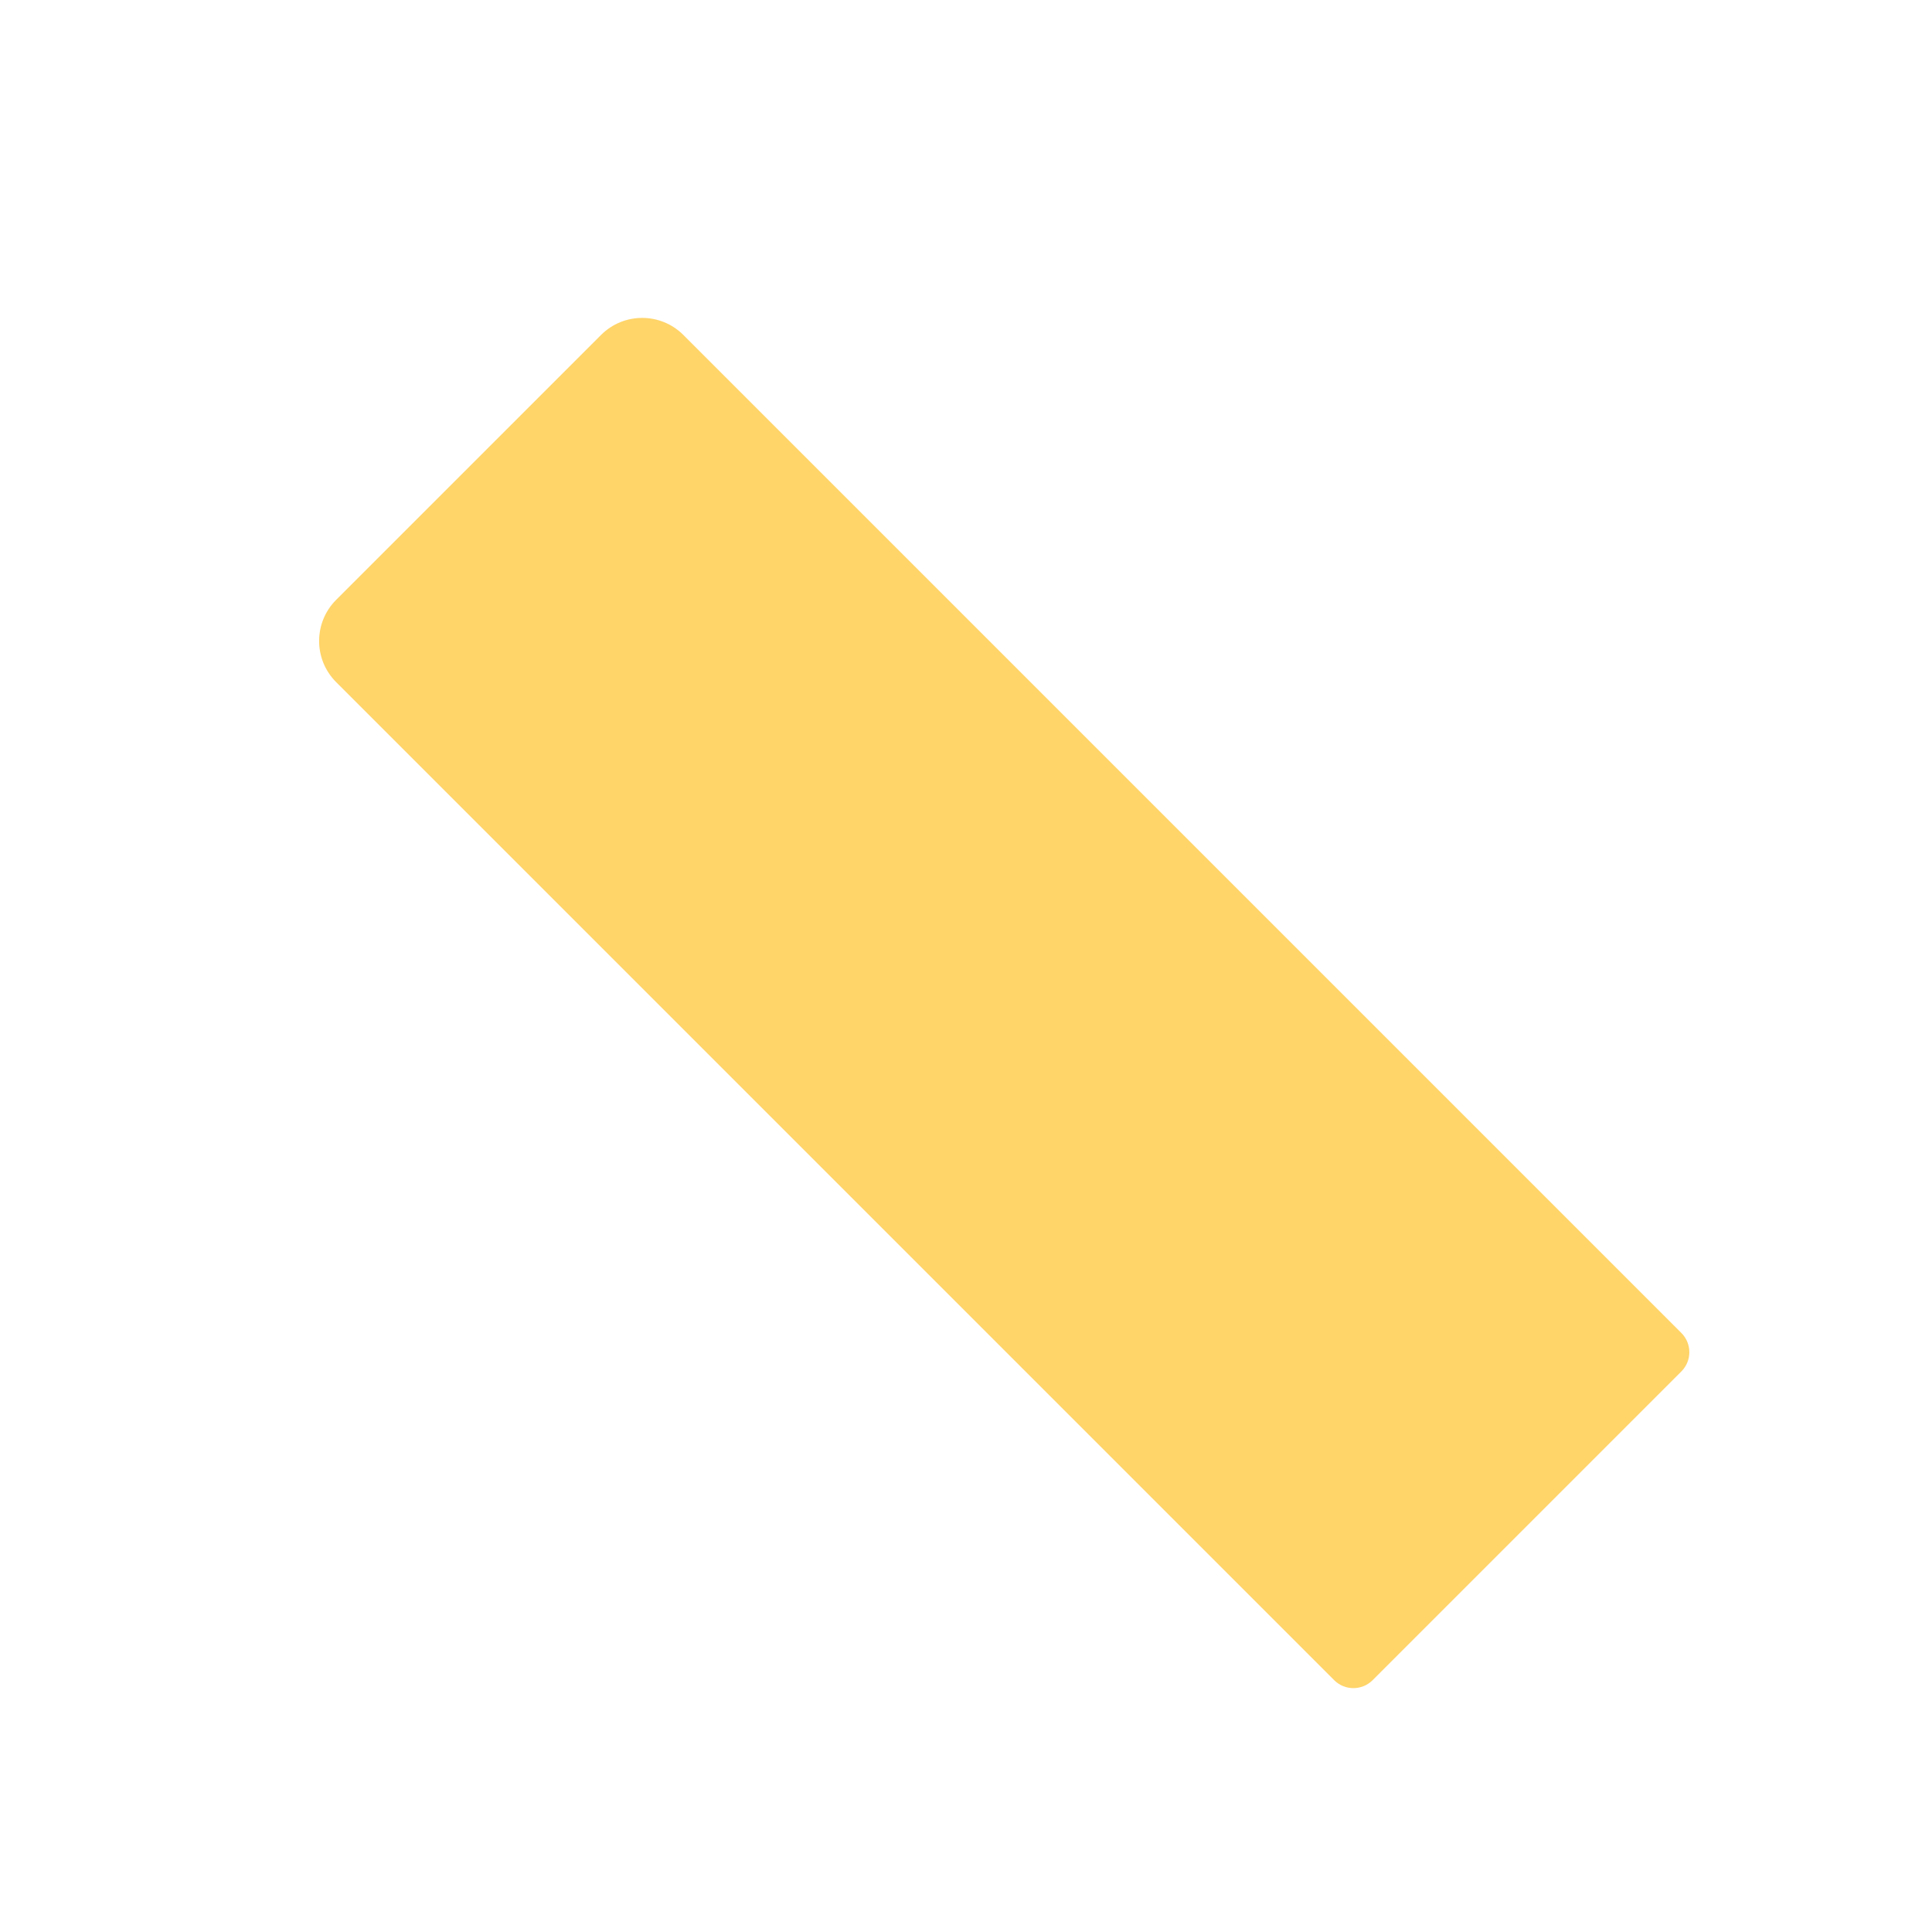
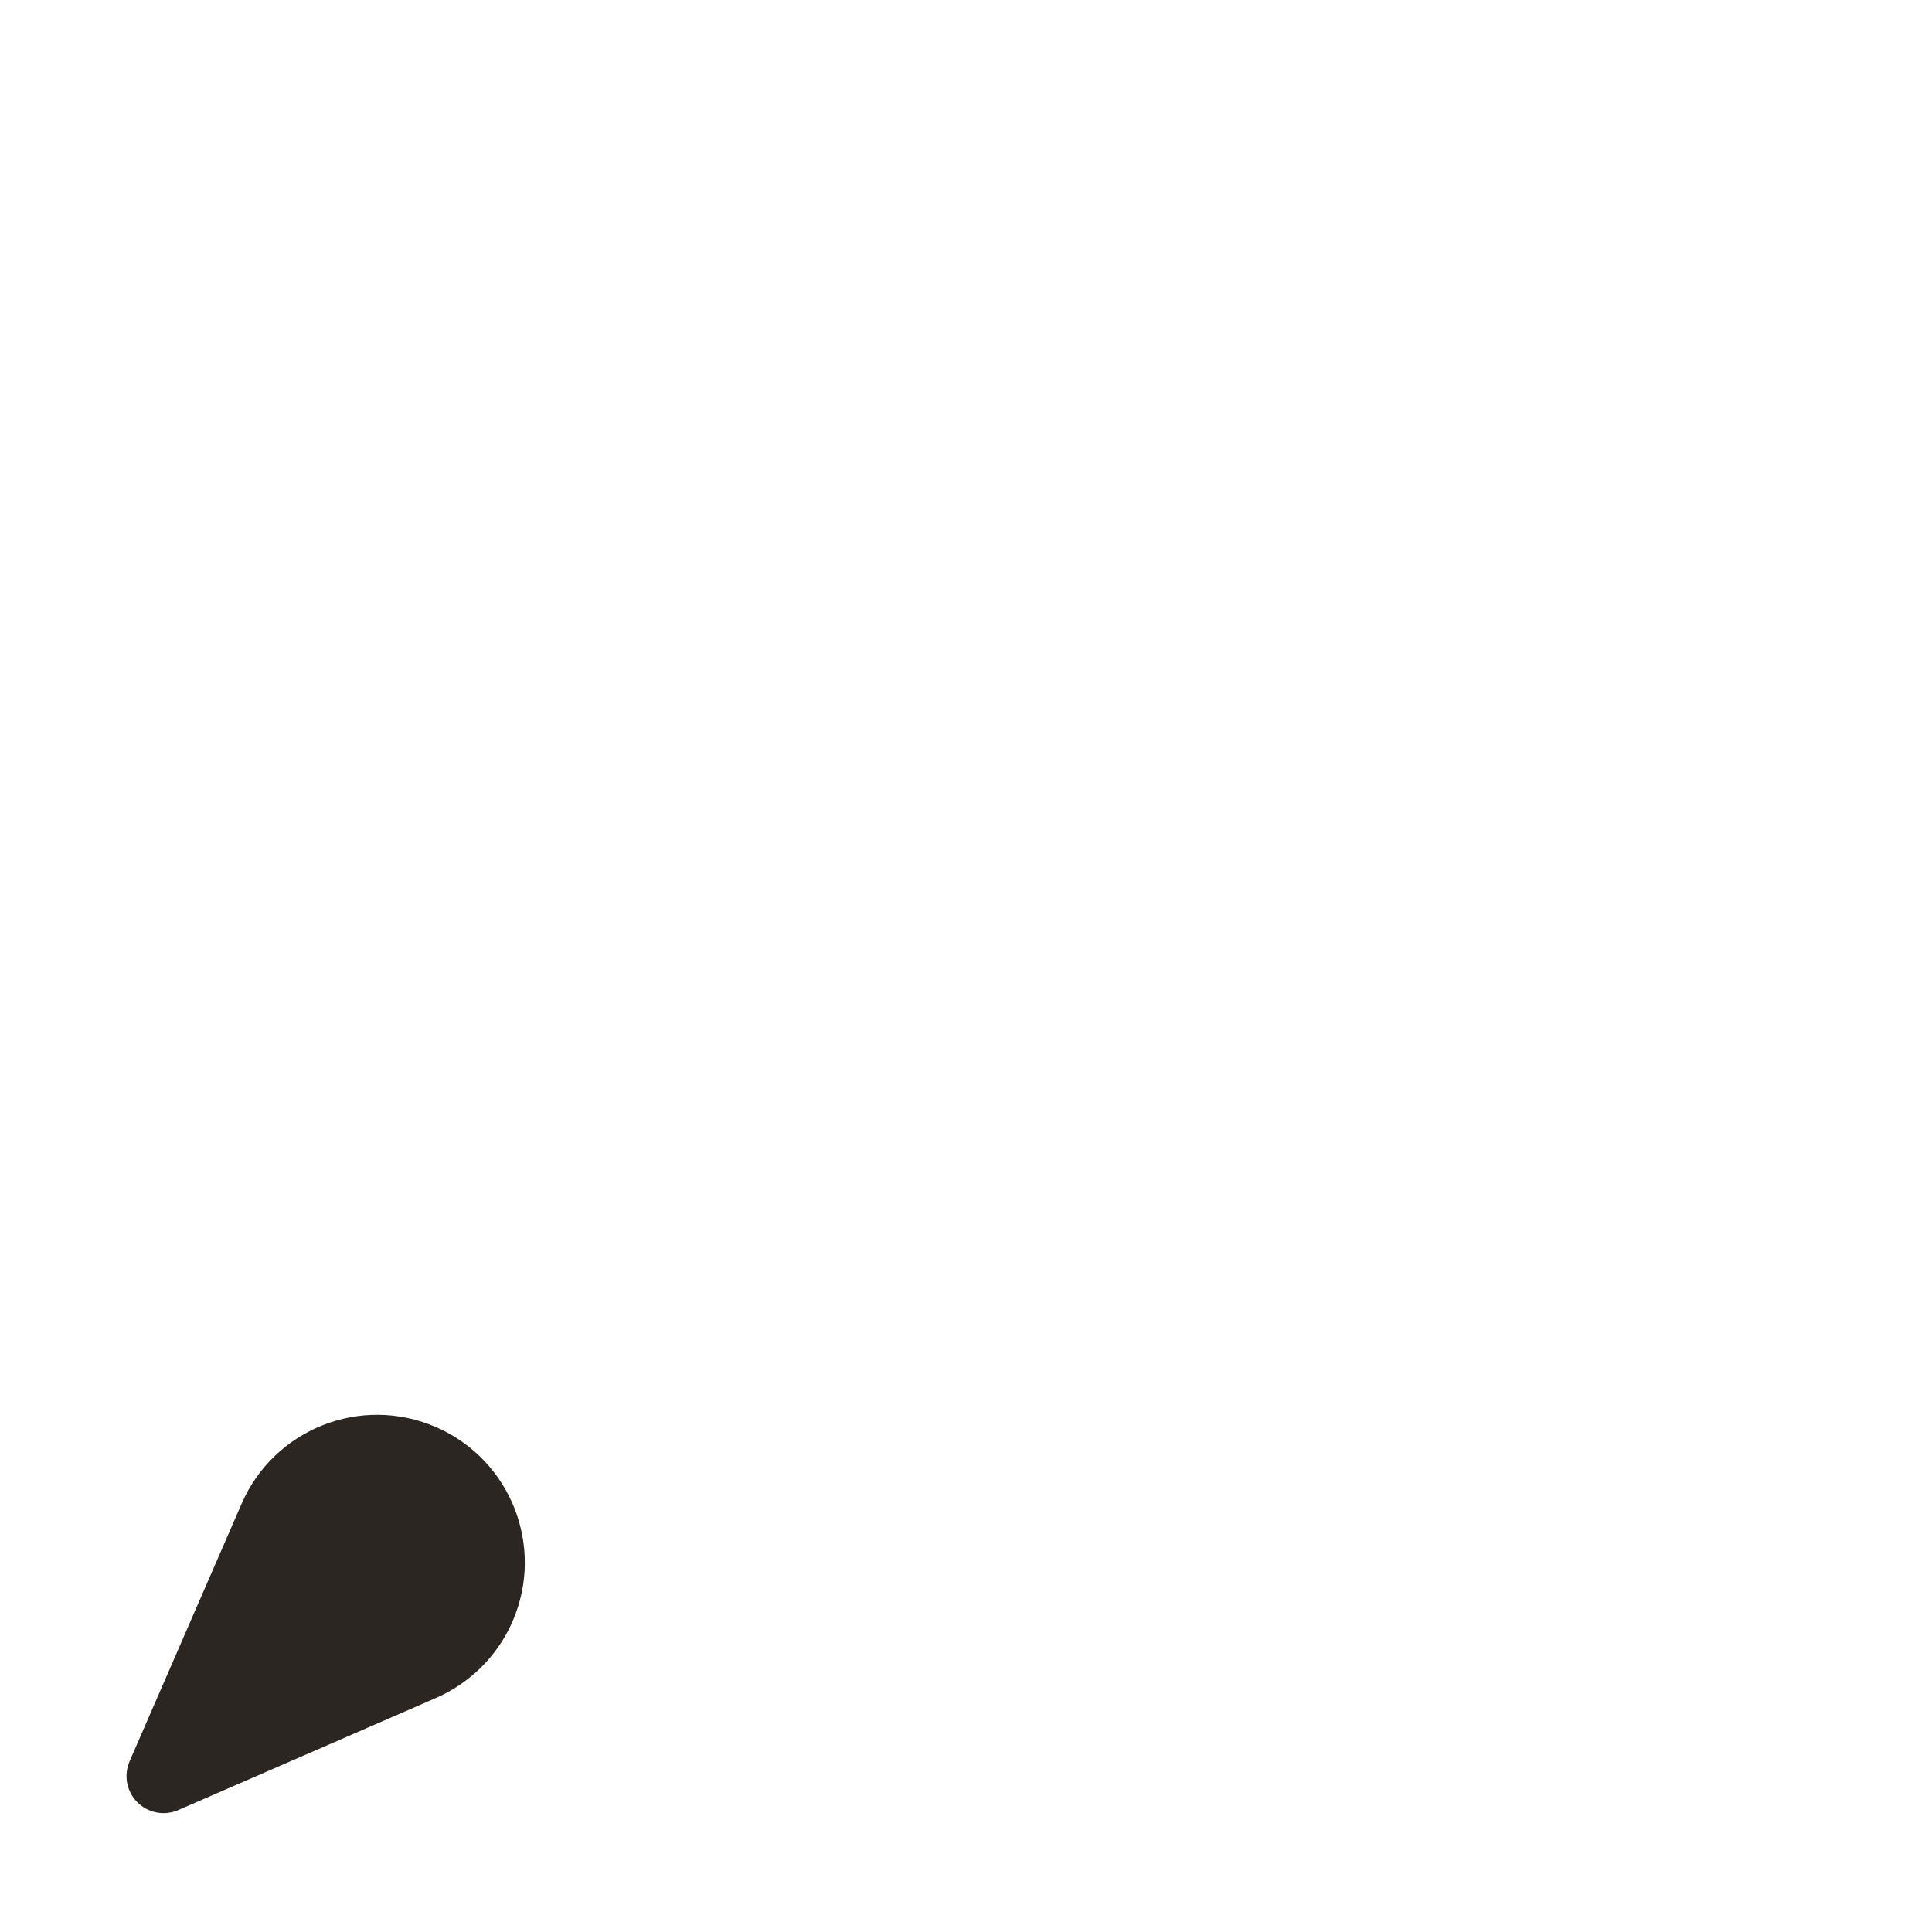
<svg xmlns="http://www.w3.org/2000/svg" version="1.1" x="0px" y="0px" viewBox="0 0 512 512" enable-background="new 0 0 512 512" xml:space="preserve">
  <g id="Layer_4">
-     <path fill="#FFD469" d="M181.099,88.77l264.484,264.484c2.812,2.812,2.812,7.371,0,10.182l-81.827,81.827   c-2.812,2.812-7.371,2.812-10.182,0L89.09,180.779c-6.025-6.025-6.025-15.794,0-21.819l70.191-70.191   C165.306,82.744,175.074,82.744,181.099,88.77z" />
+     <path fill="#2B2622" d="M115.545,449.979L47.25,479.683c-4.97,2.162-10.752-0.115-12.913-5.085c-1.125-2.587-1.034-5.426,0-7.828   l29.705-68.295c8.622-19.823,31.681-28.903,51.504-20.281c19.823,8.622,28.903,31.681,20.281,51.504   C131.725,439.127,124.277,446.16,115.545,449.979z" />
  </g>
  <g id="Layer_1">
</g>
</svg>
